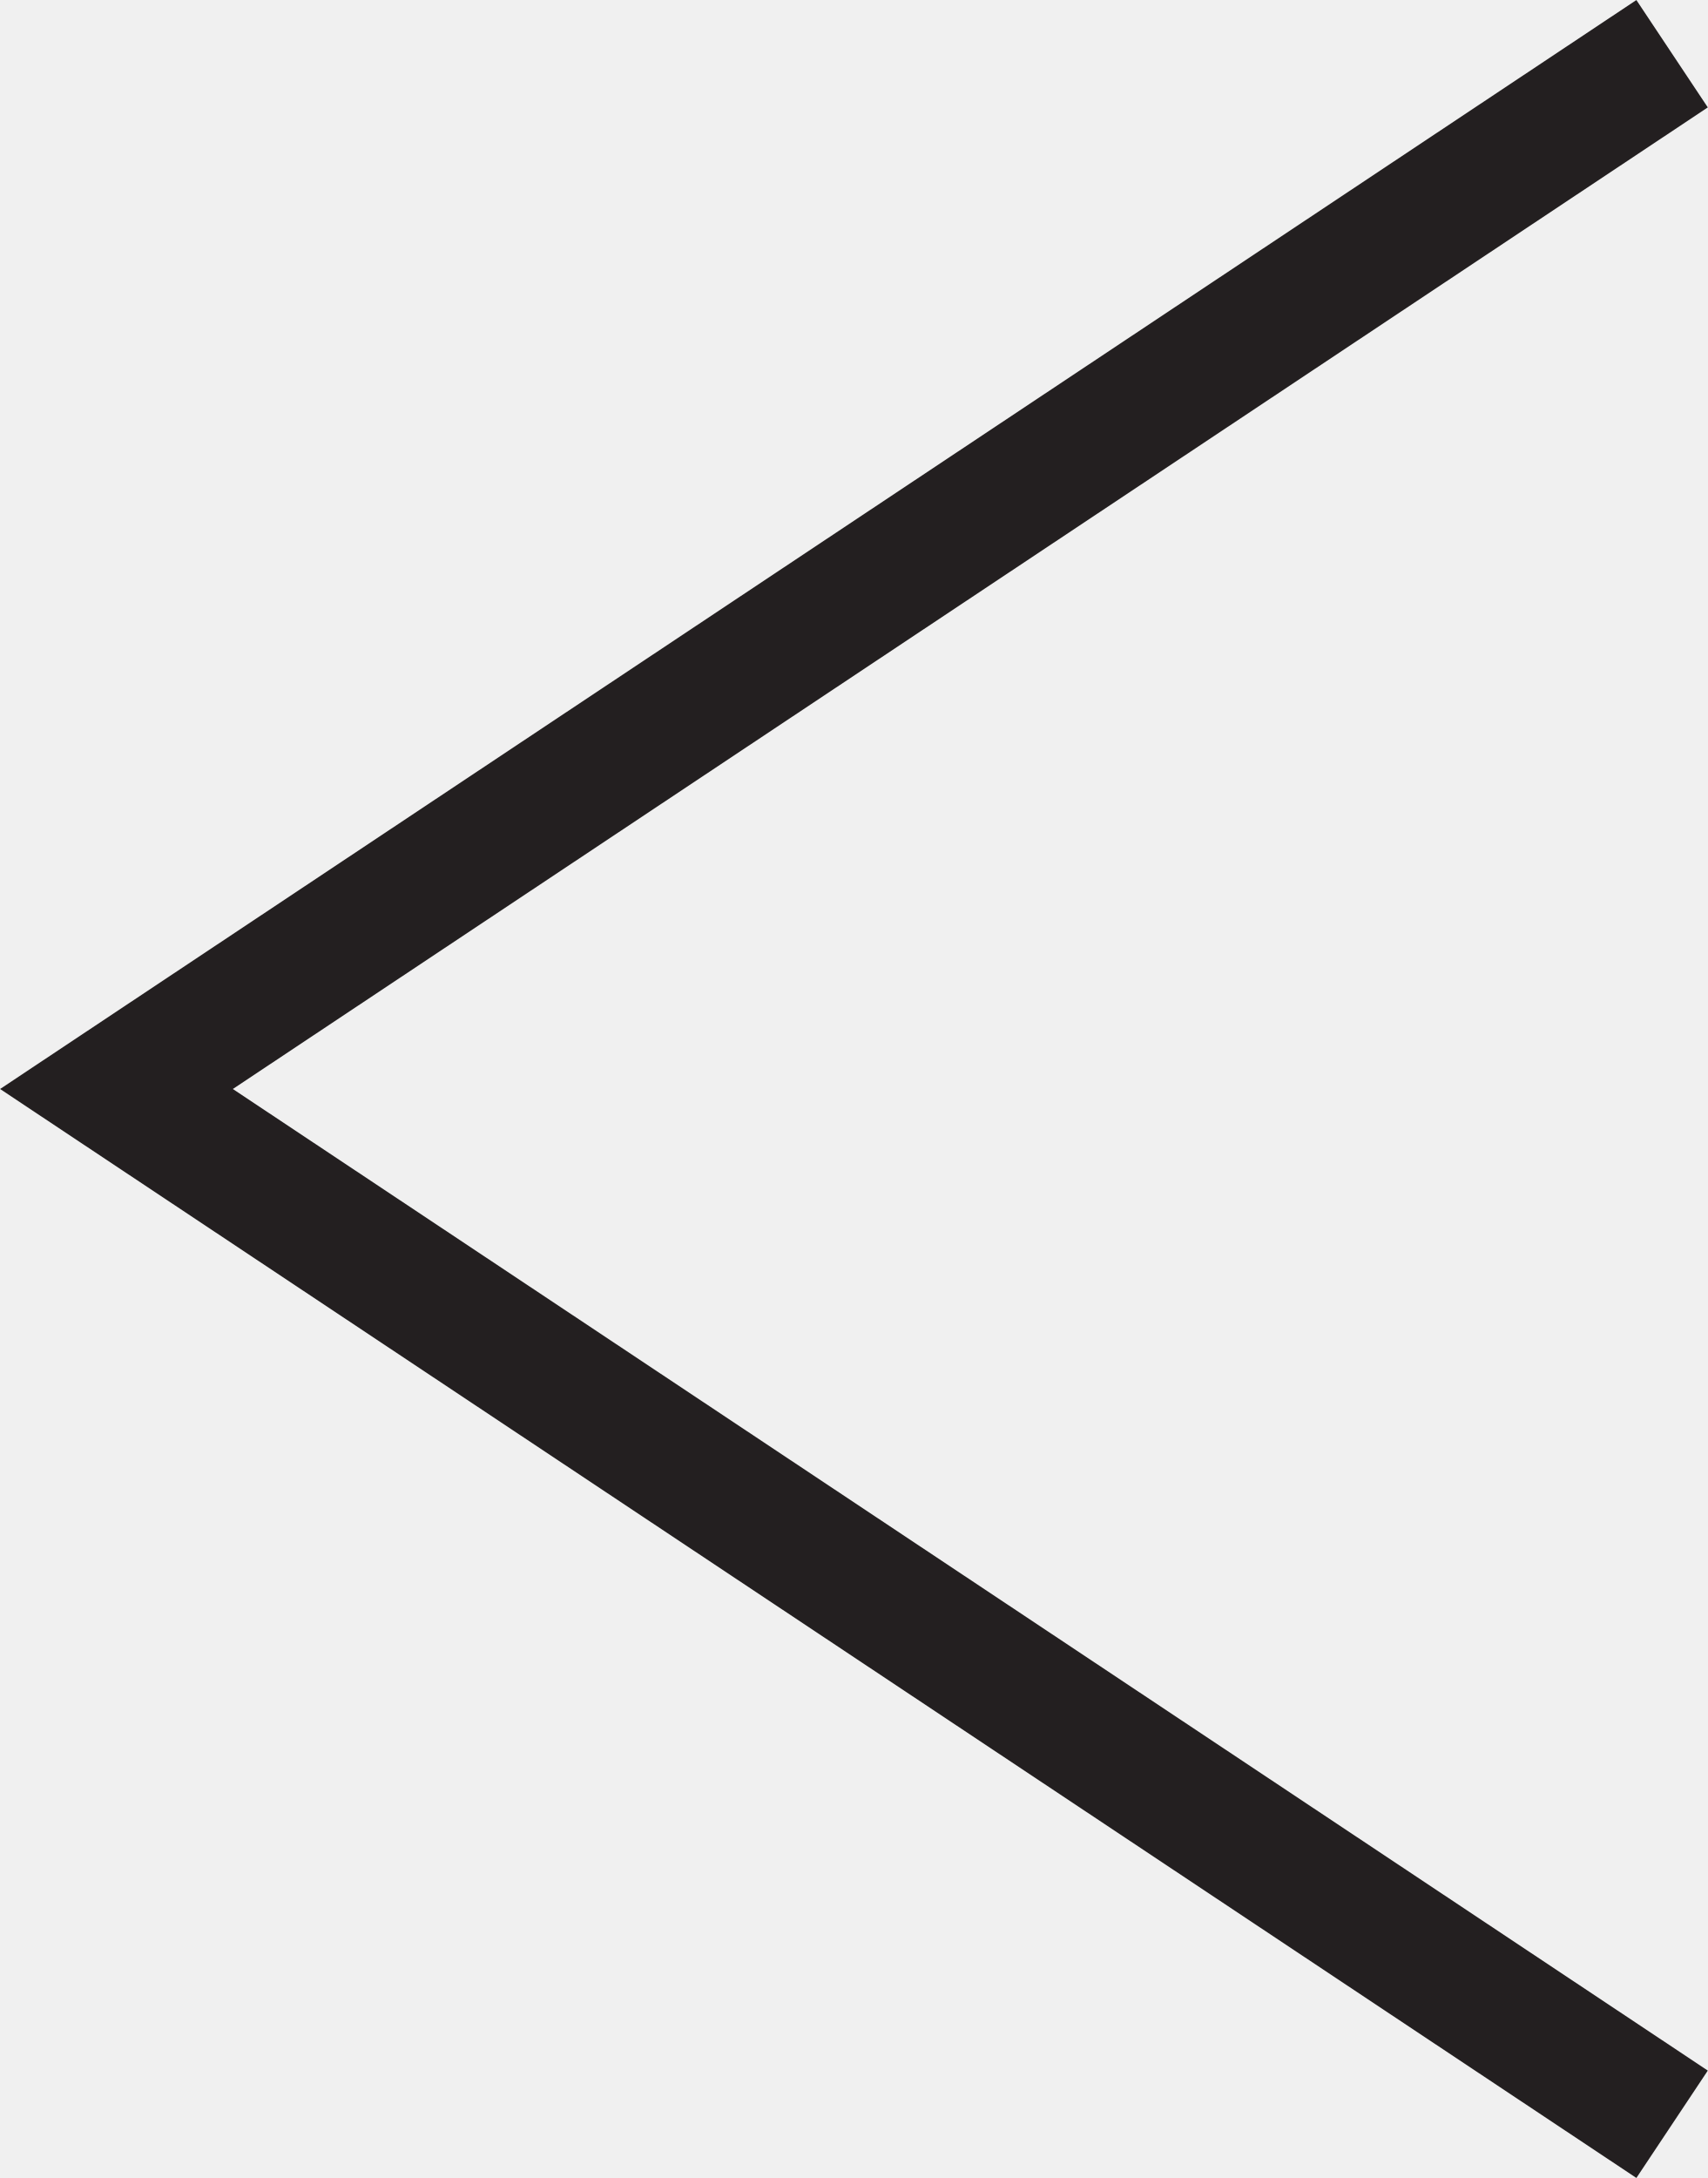
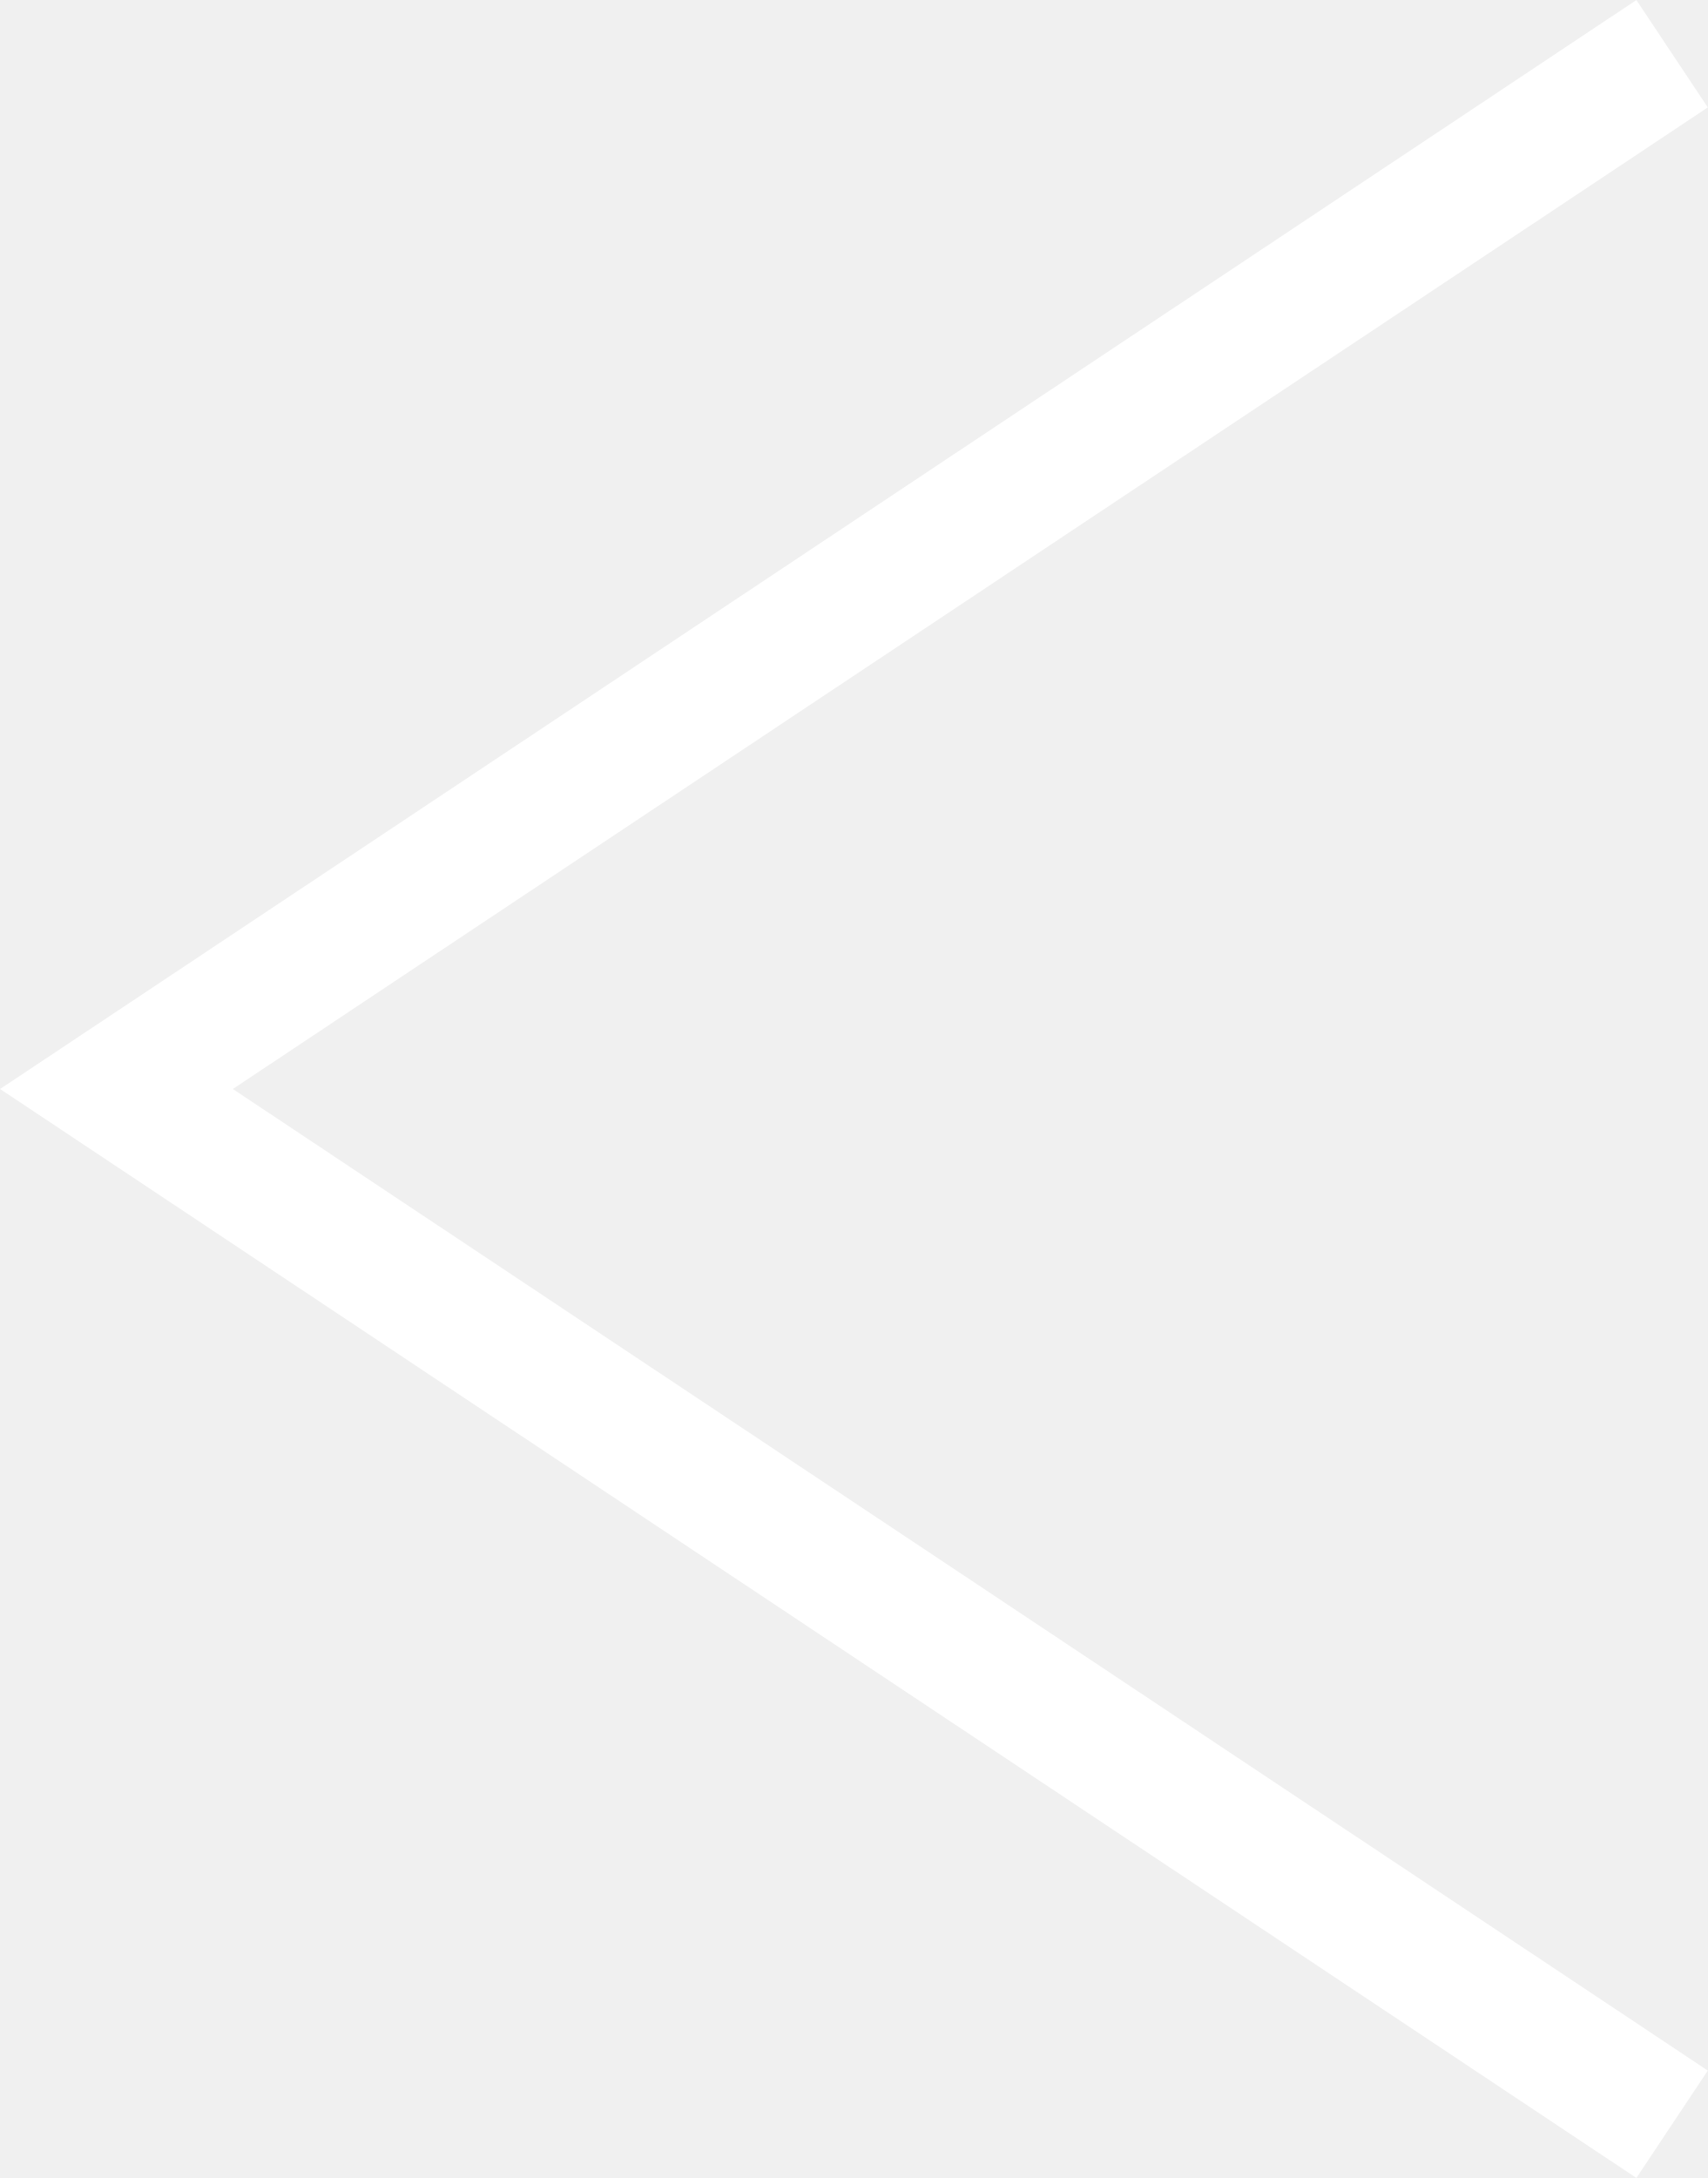
<svg xmlns="http://www.w3.org/2000/svg" id="Layer_1" data-name="Layer 1" viewBox="0 0 79.48 101.34">
  <defs>
-     <style>.cls-1{fill:none;stroke:#231f20;stroke-miterlimit:10;stroke-width:6px;}</style>
+     <style>.cls-1{fill:none;stroke:#fff;stroke-miterlimit:10;stroke-width:6px;}</style>
  </defs>
  <polyline class="cls-1" points="77.82 98.84 5.42 50.67 77.82 2.5" />
</svg>
